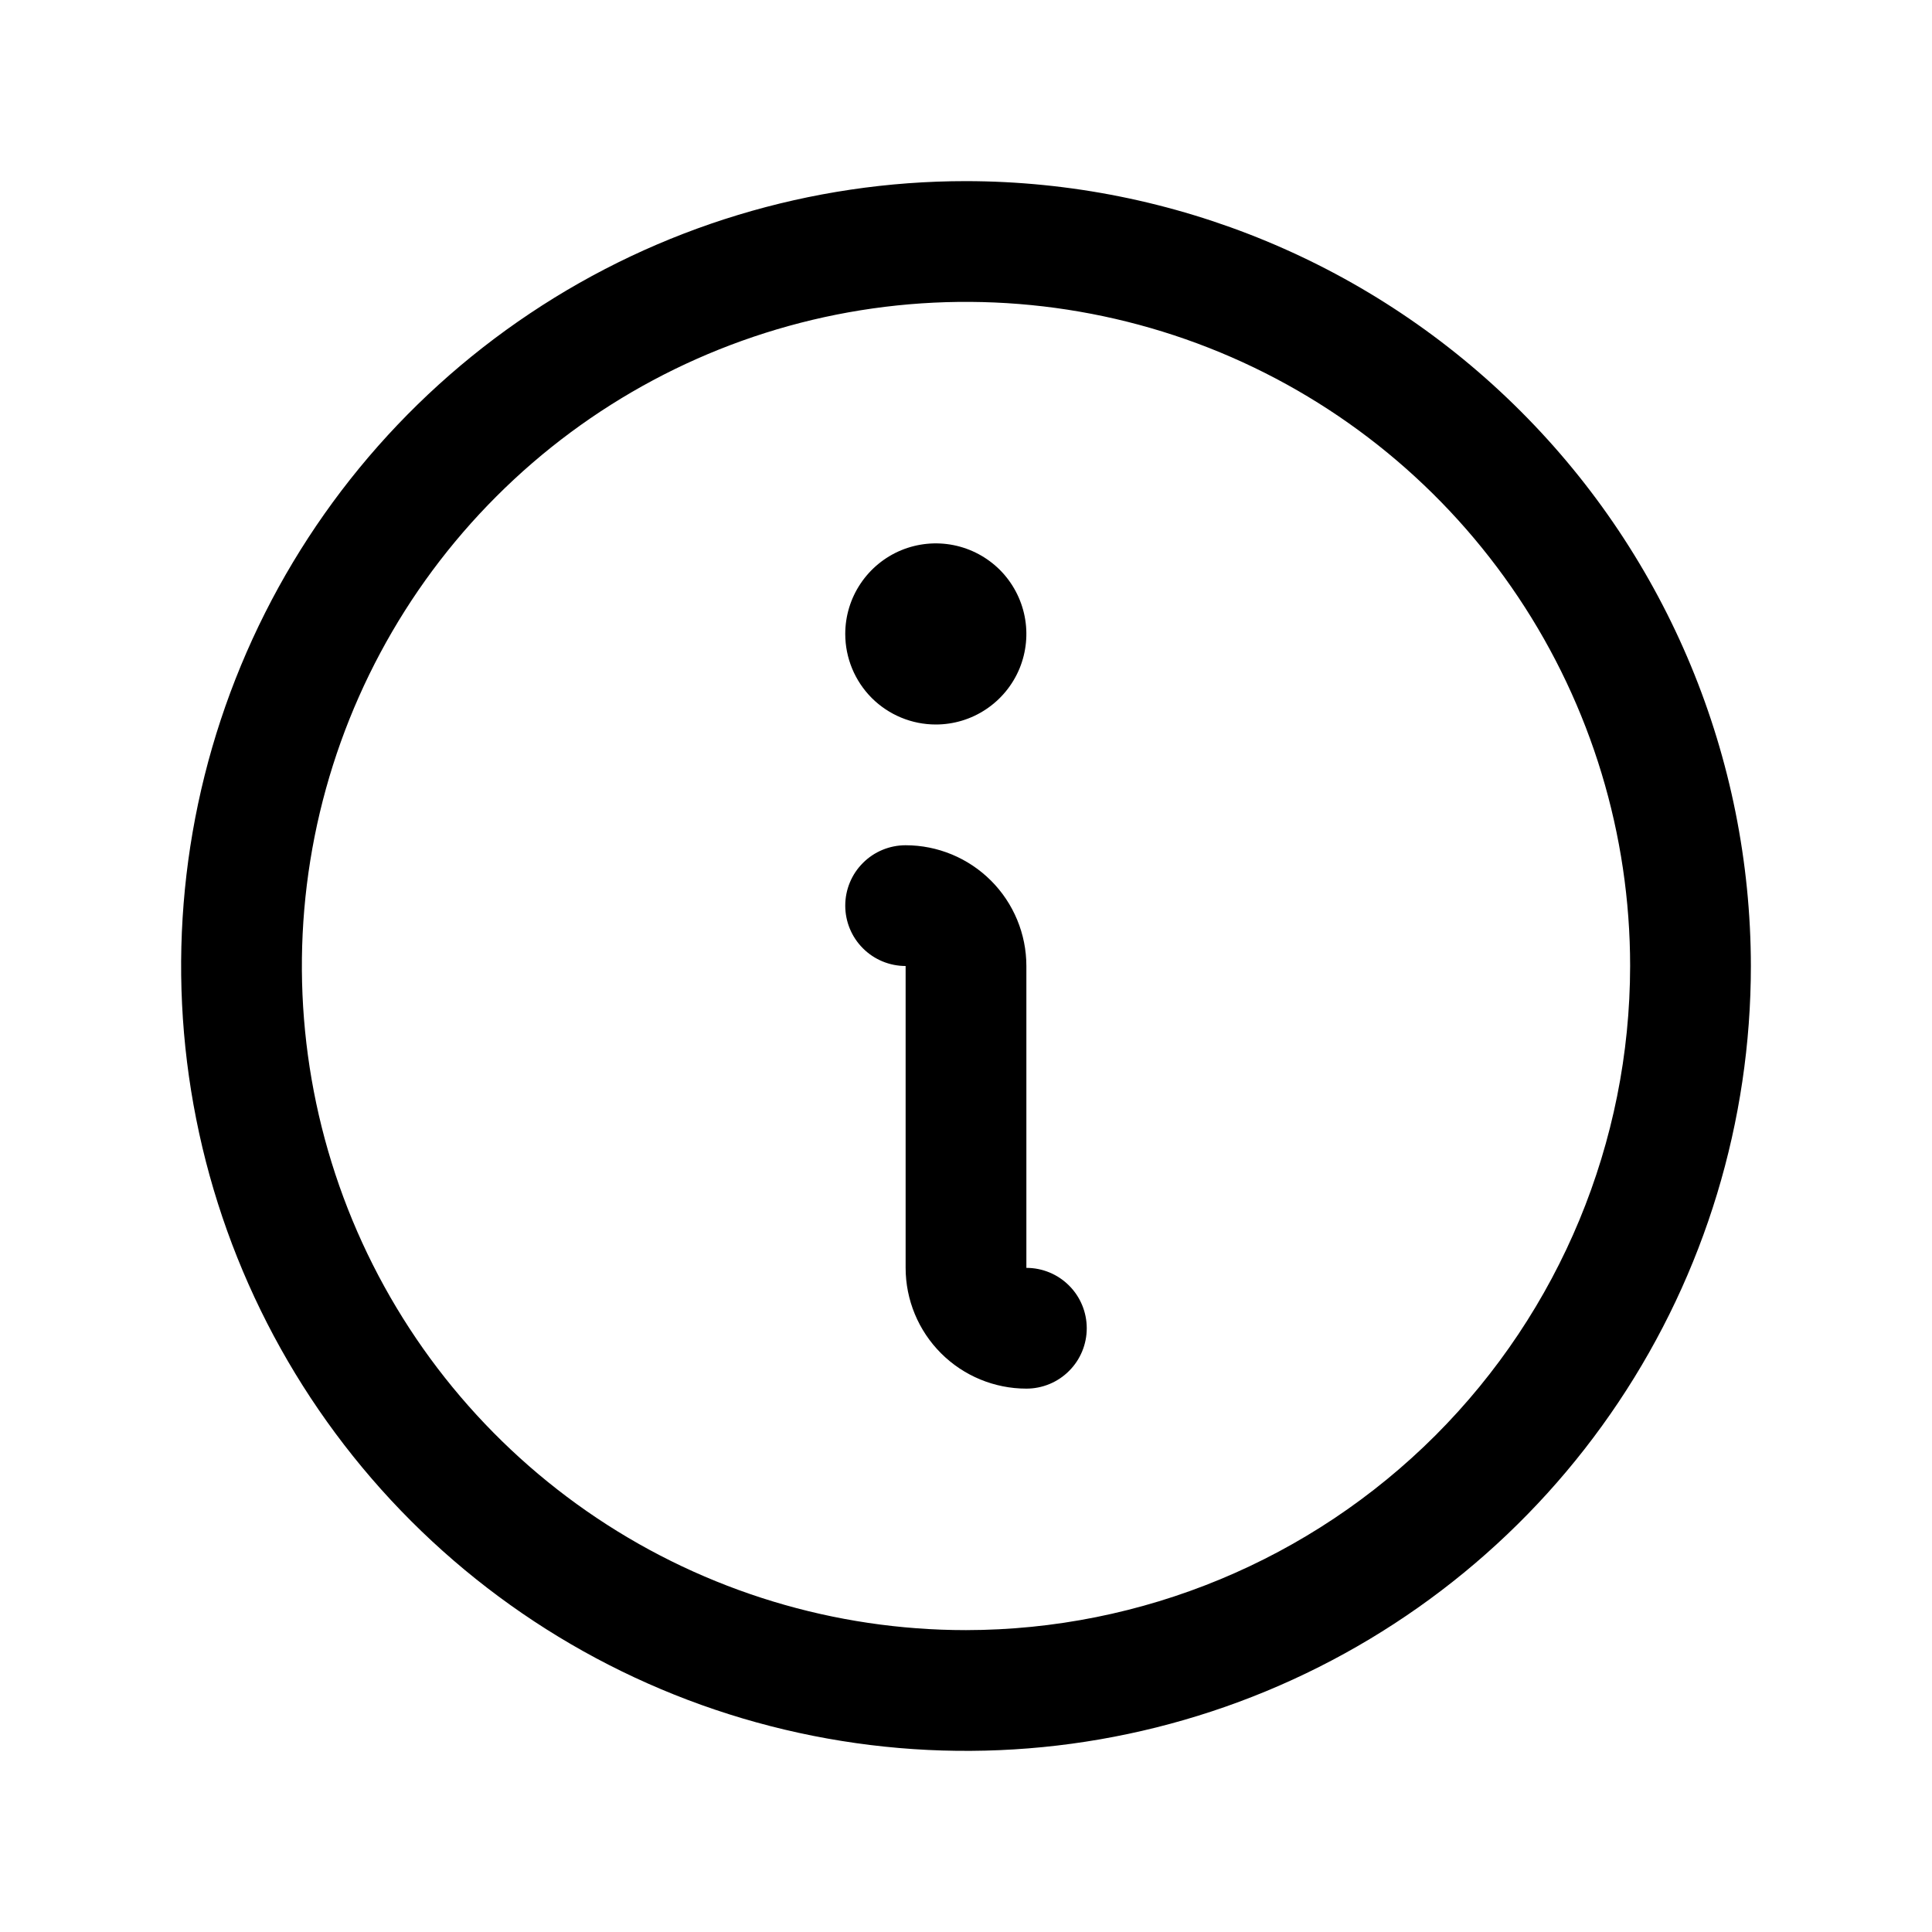
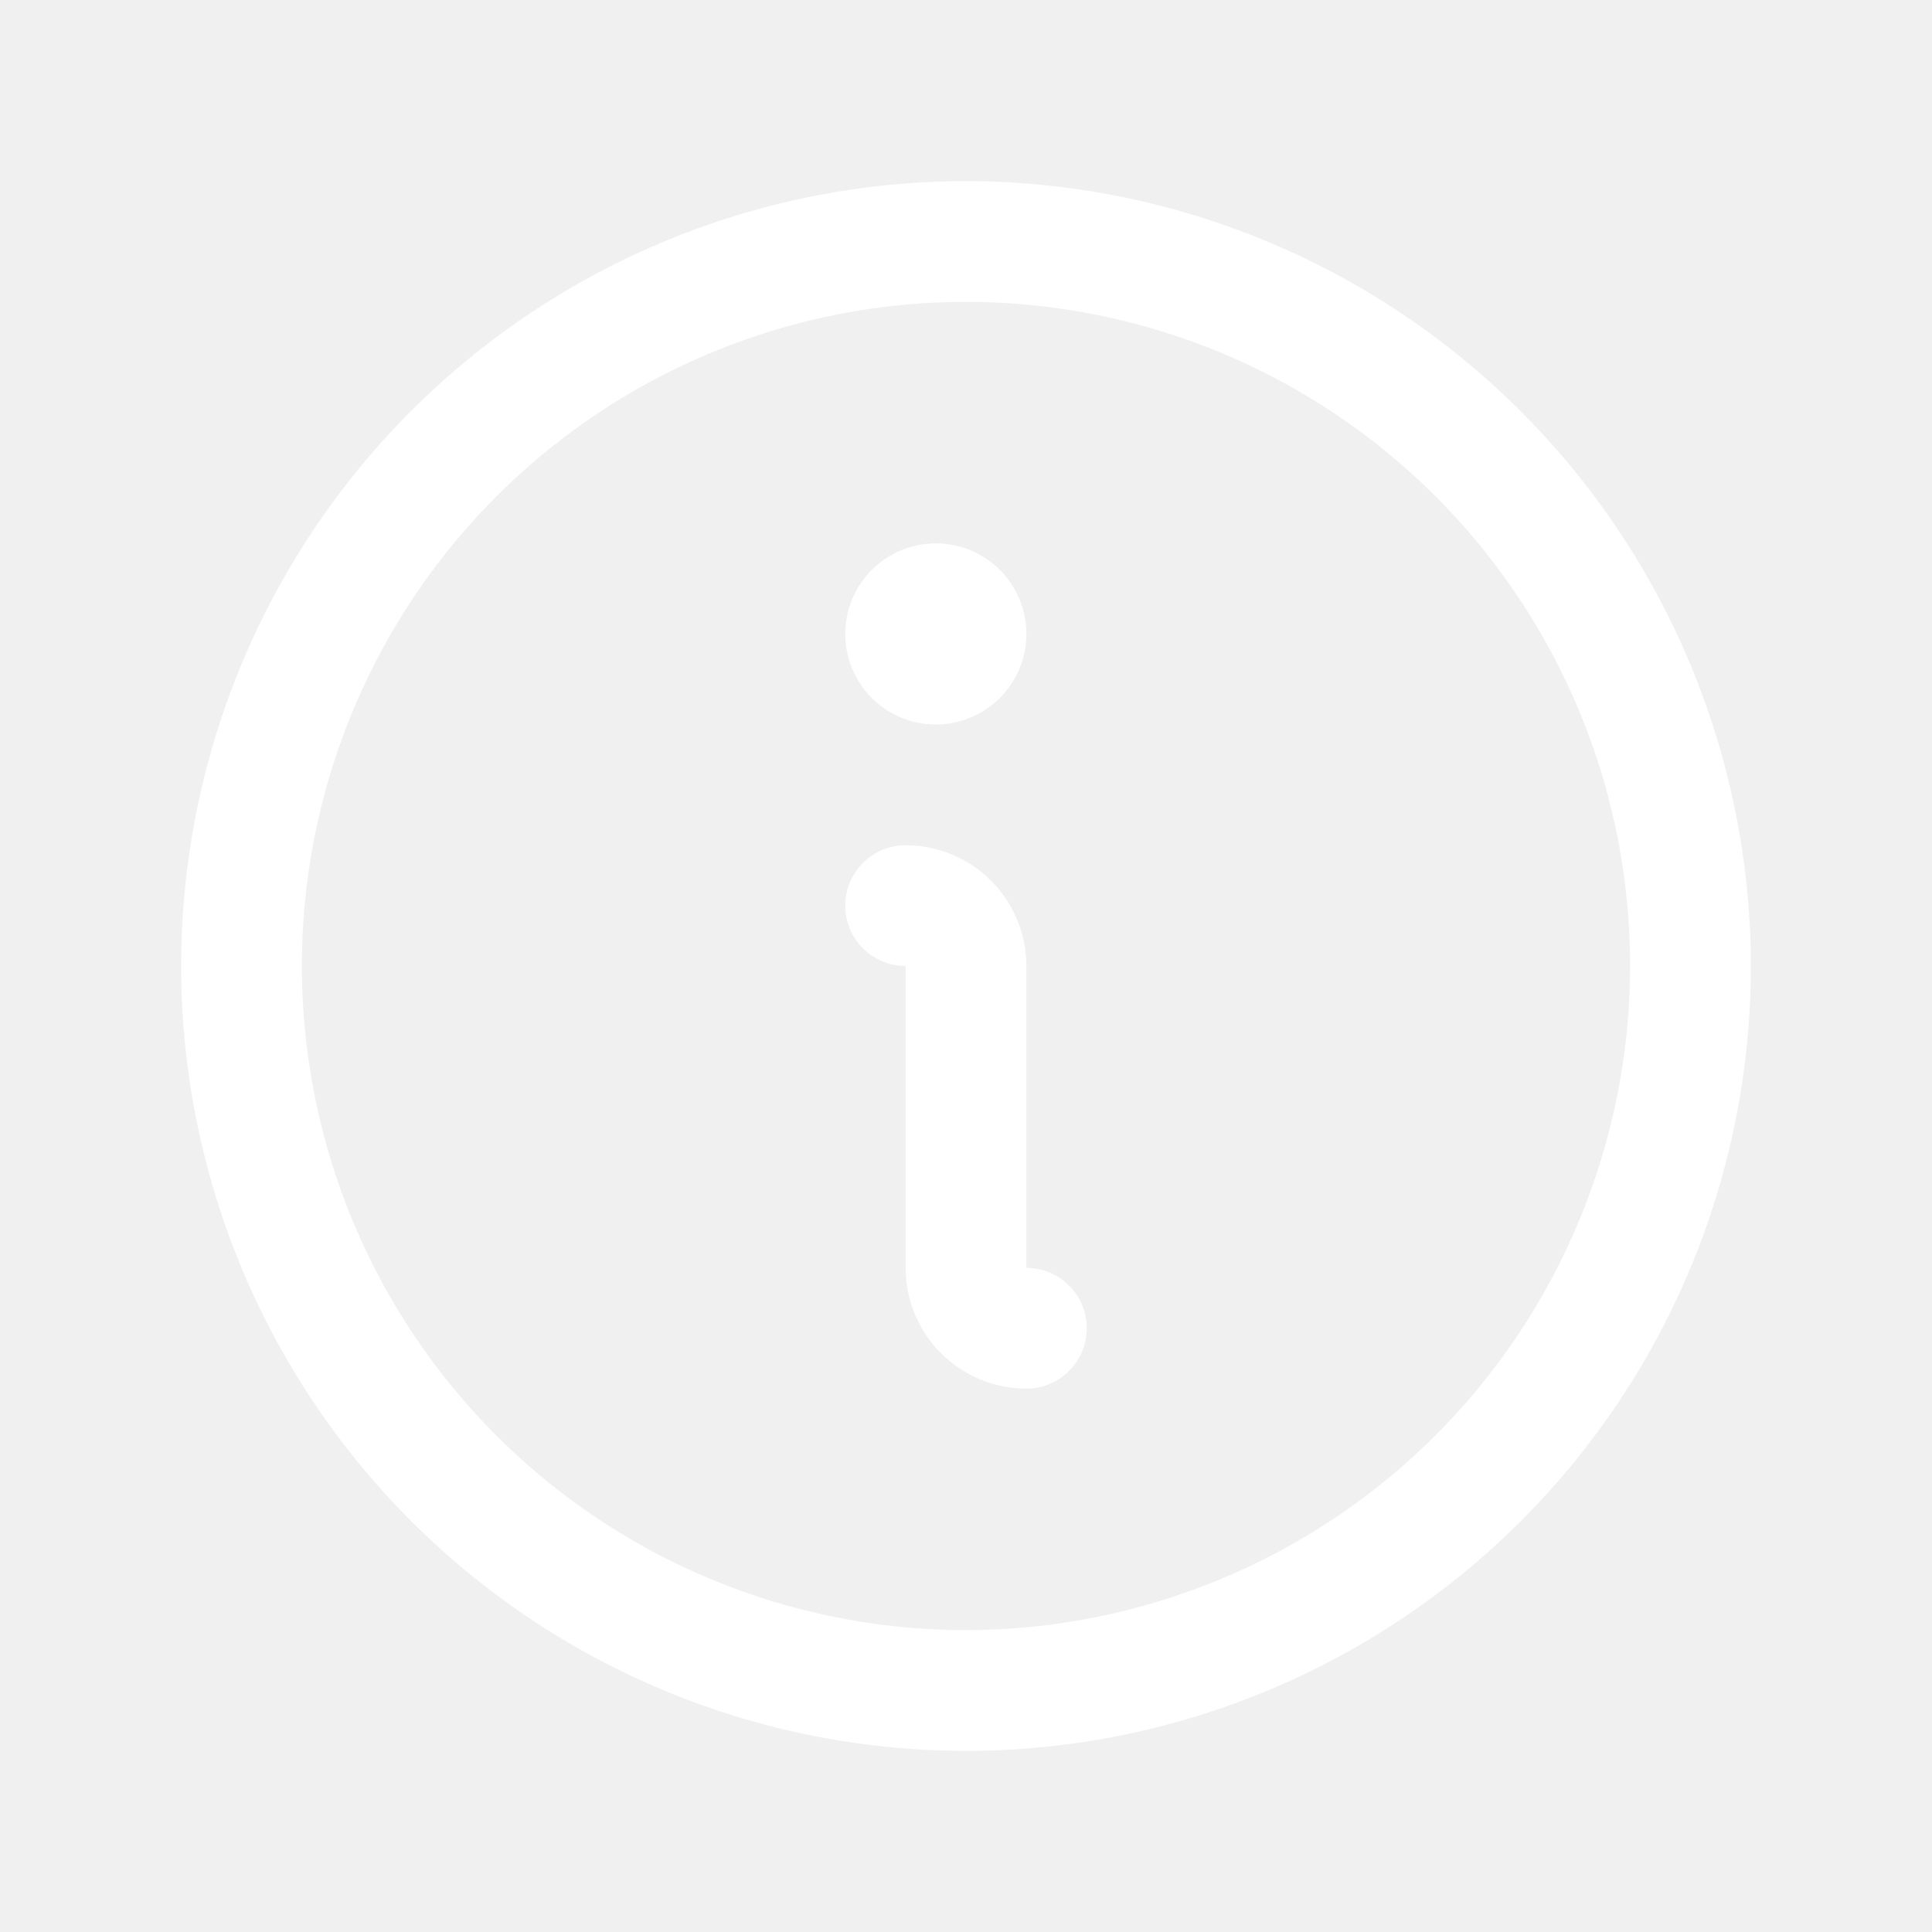
<svg xmlns="http://www.w3.org/2000/svg" width="32" height="32" viewBox="0 0 32 32" fill="none">
-   <rect width="32" height="32" fill="white" />
-   <path d="M16 3C13.429 3 10.915 3.762 8.778 5.191C6.64 6.619 4.974 8.65 3.99 11.025C3.006 13.401 2.748 16.014 3.25 18.536C3.751 21.058 4.99 23.374 6.808 25.192C8.626 27.01 10.942 28.249 13.464 28.75C15.986 29.252 18.599 28.994 20.975 28.01C23.35 27.026 25.381 25.36 26.809 23.222C28.238 21.085 29 18.571 29 16C28.996 12.553 27.626 9.249 25.188 6.812C22.751 4.374 19.447 3.004 16 3ZM16 27C13.824 27 11.698 26.355 9.889 25.146C8.08 23.937 6.67 22.22 5.837 20.21C5.005 18.2 4.787 15.988 5.211 13.854C5.636 11.72 6.683 9.76 8.222 8.222C9.76 6.683 11.72 5.636 13.854 5.211C15.988 4.787 18.2 5.005 20.21 5.837C22.22 6.67 23.937 8.08 25.146 9.889C26.355 11.698 27 13.824 27 16C26.997 18.916 25.837 21.712 23.775 23.775C21.712 25.837 18.916 26.997 16 27ZM18 22C18 22.265 17.895 22.52 17.707 22.707C17.52 22.895 17.265 23 17 23C16.47 23 15.961 22.789 15.586 22.414C15.211 22.039 15 21.53 15 21V16C14.735 16 14.48 15.895 14.293 15.707C14.105 15.52 14 15.265 14 15C14 14.735 14.105 14.48 14.293 14.293C14.48 14.105 14.735 14 15 14C15.53 14 16.039 14.211 16.414 14.586C16.789 14.961 17 15.47 17 16V21C17.265 21 17.52 21.105 17.707 21.293C17.895 21.48 18 21.735 18 22ZM14 10.5C14 10.203 14.088 9.913 14.253 9.667C14.418 9.42 14.652 9.228 14.926 9.114C15.2 9.001 15.502 8.971 15.793 9.029C16.084 9.087 16.351 9.23 16.561 9.439C16.77 9.649 16.913 9.916 16.971 10.207C17.029 10.498 16.999 10.8 16.886 11.074C16.772 11.348 16.58 11.582 16.333 11.747C16.087 11.912 15.797 12 15.5 12C15.102 12 14.721 11.842 14.439 11.561C14.158 11.279 14 10.898 14 10.5Z" fill="black" />
+   <rect width="32" height="32" fill="transparent" />
+   <path d="M16 3C13.429 3 10.915 3.762 8.778 5.191C6.64 6.619 4.974 8.65 3.99 11.025C3.006 13.401 2.748 16.014 3.25 18.536C3.751 21.058 4.99 23.374 6.808 25.192C8.626 27.01 10.942 28.249 13.464 28.75C15.986 29.252 18.599 28.994 20.975 28.01C23.35 27.026 25.381 25.36 26.809 23.222C28.238 21.085 29 18.571 29 16C28.996 12.553 27.626 9.249 25.188 6.812C22.751 4.374 19.447 3.004 16 3ZM16 27C13.824 27 11.698 26.355 9.889 25.146C8.08 23.937 6.67 22.22 5.837 20.21C5.005 18.2 4.787 15.988 5.211 13.854C5.636 11.72 6.683 9.76 8.222 8.222C9.76 6.683 11.72 5.636 13.854 5.211C15.988 4.787 18.2 5.005 20.21 5.837C22.22 6.67 23.937 8.08 25.146 9.889C26.355 11.698 27 13.824 27 16C26.997 18.916 25.837 21.712 23.775 23.775C21.712 25.837 18.916 26.997 16 27ZM18 22C18 22.265 17.895 22.52 17.707 22.707C17.52 22.895 17.265 23 17 23C16.47 23 15.961 22.789 15.586 22.414C15.211 22.039 15 21.53 15 21V16C14.735 16 14.48 15.895 14.293 15.707C14.105 15.52 14 15.265 14 15C14 14.735 14.105 14.48 14.293 14.293C14.48 14.105 14.735 14 15 14C15.53 14 16.039 14.211 16.414 14.586C16.789 14.961 17 15.47 17 16V21C17.265 21 17.52 21.105 17.707 21.293C17.895 21.48 18 21.735 18 22ZM14 10.5C14 10.203 14.088 9.913 14.253 9.667C14.418 9.42 14.652 9.228 14.926 9.114C15.2 9.001 15.502 8.971 15.793 9.029C16.084 9.087 16.351 9.23 16.561 9.439C16.77 9.649 16.913 9.916 16.971 10.207C17.029 10.498 16.999 10.8 16.886 11.074C16.772 11.348 16.58 11.582 16.333 11.747C16.087 11.912 15.797 12 15.5 12C15.102 12 14.721 11.842 14.439 11.561C14.158 11.279 14 10.898 14 10.5Z" fill="white" />
</svg>
